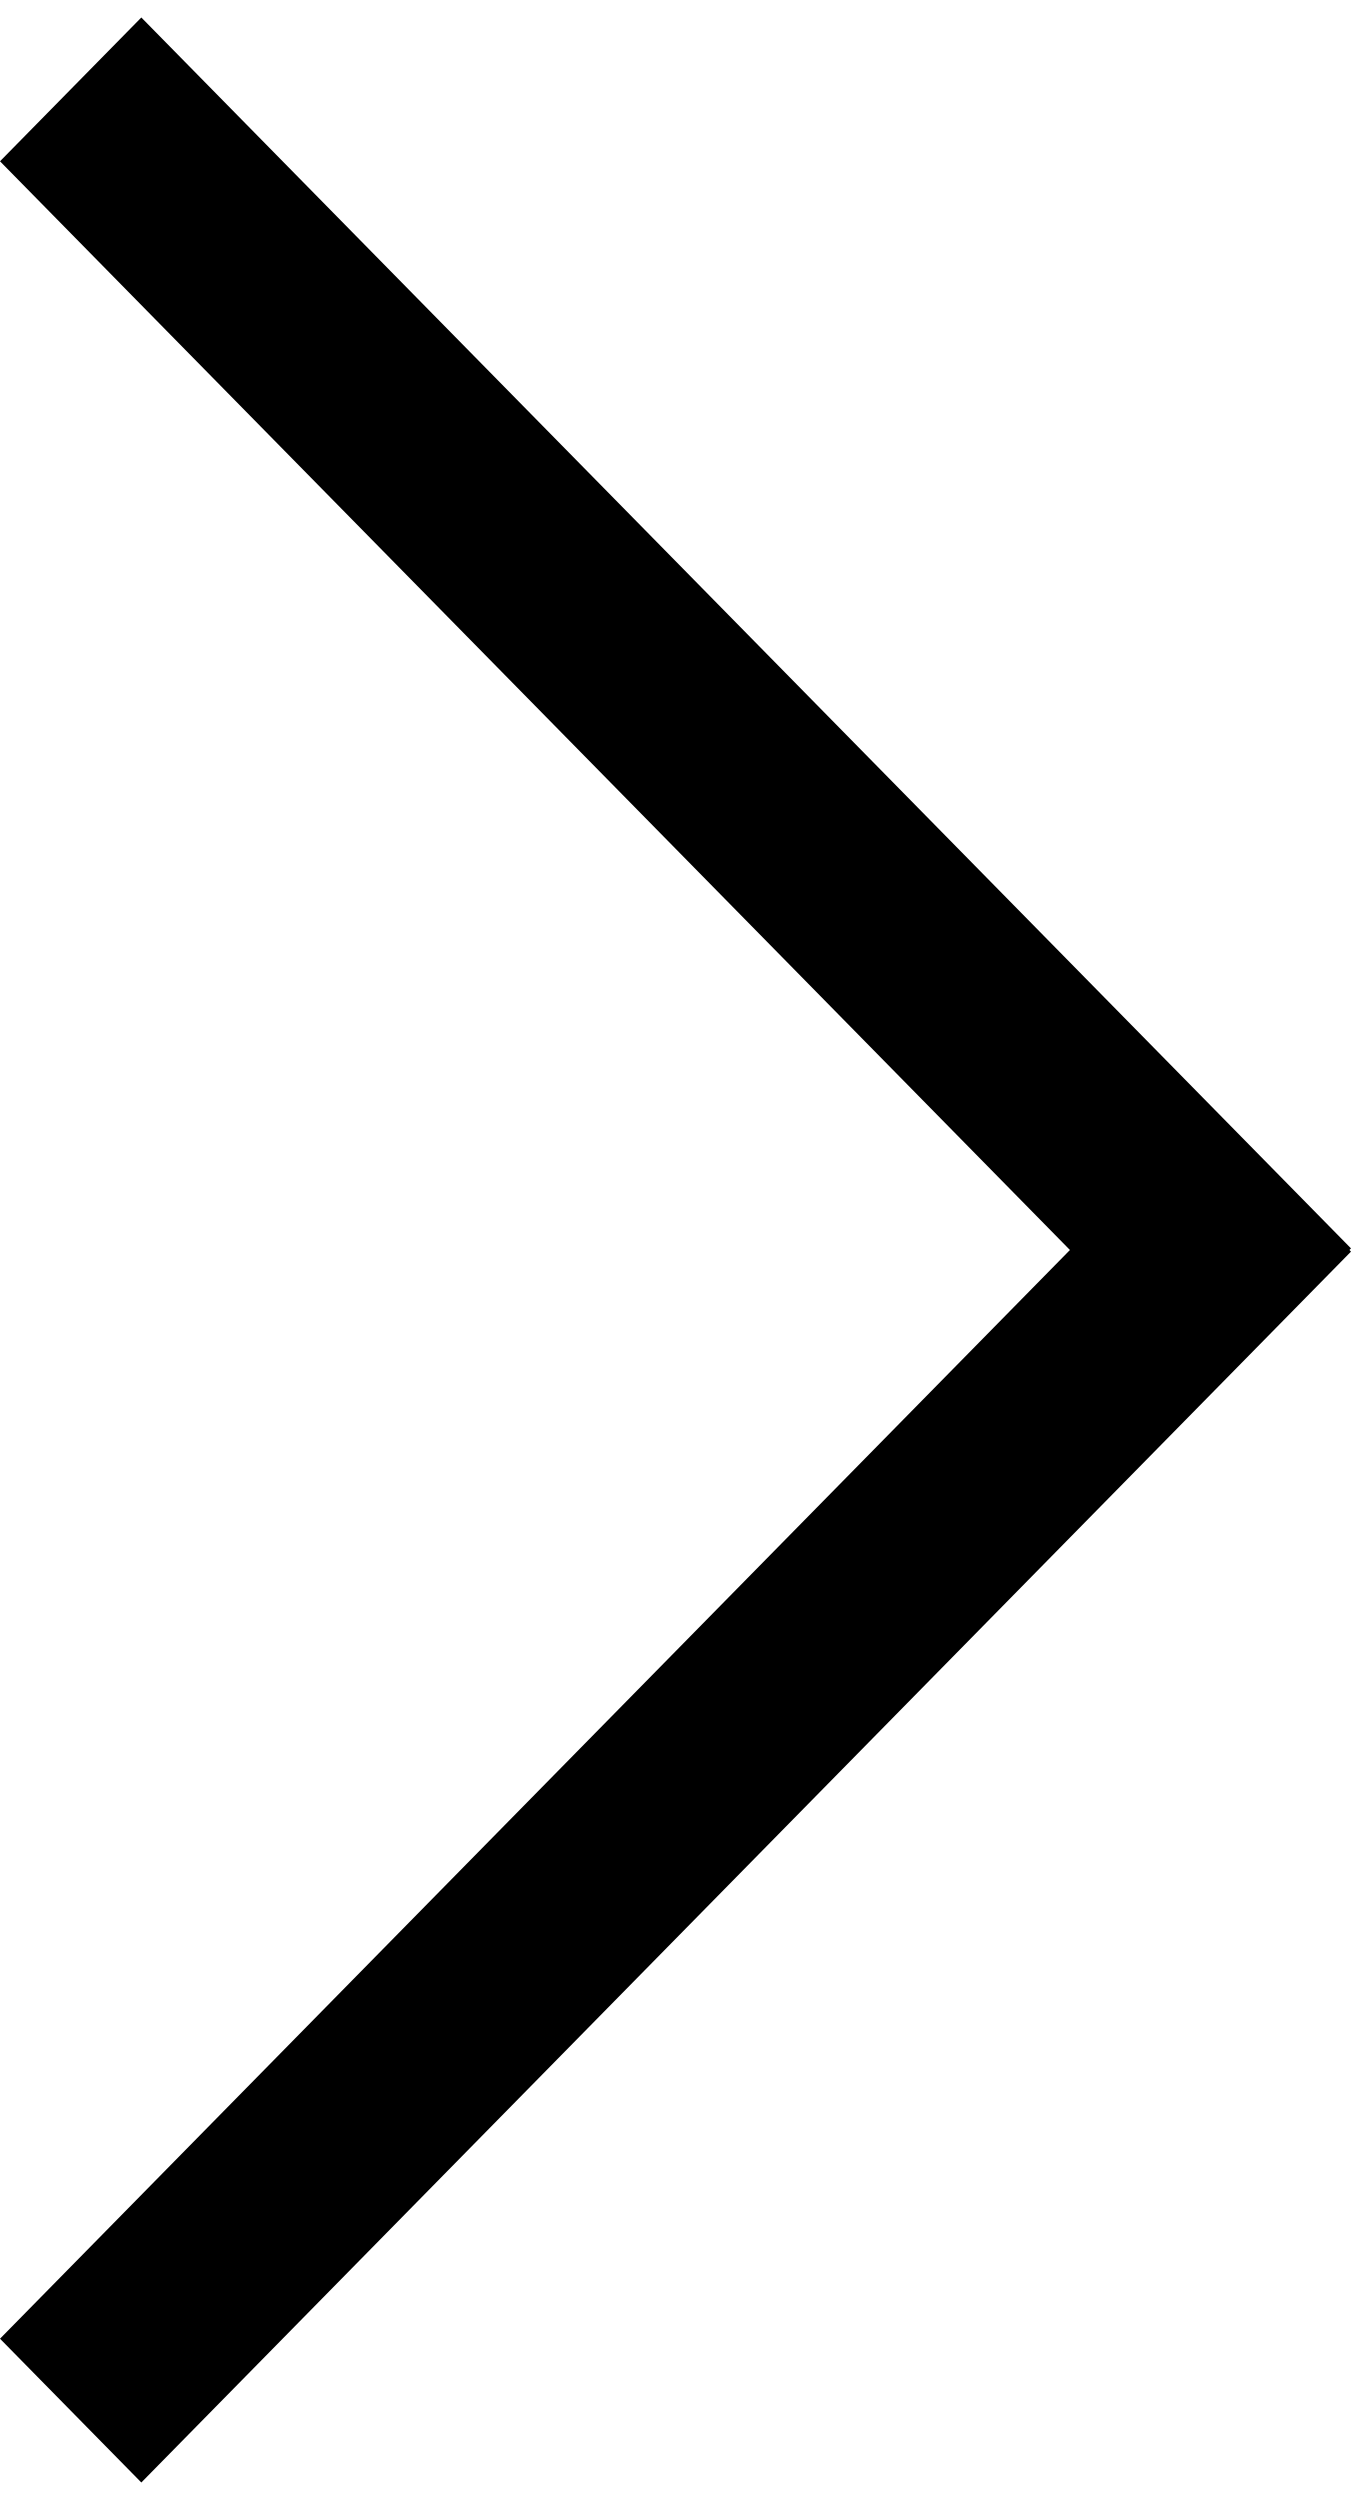
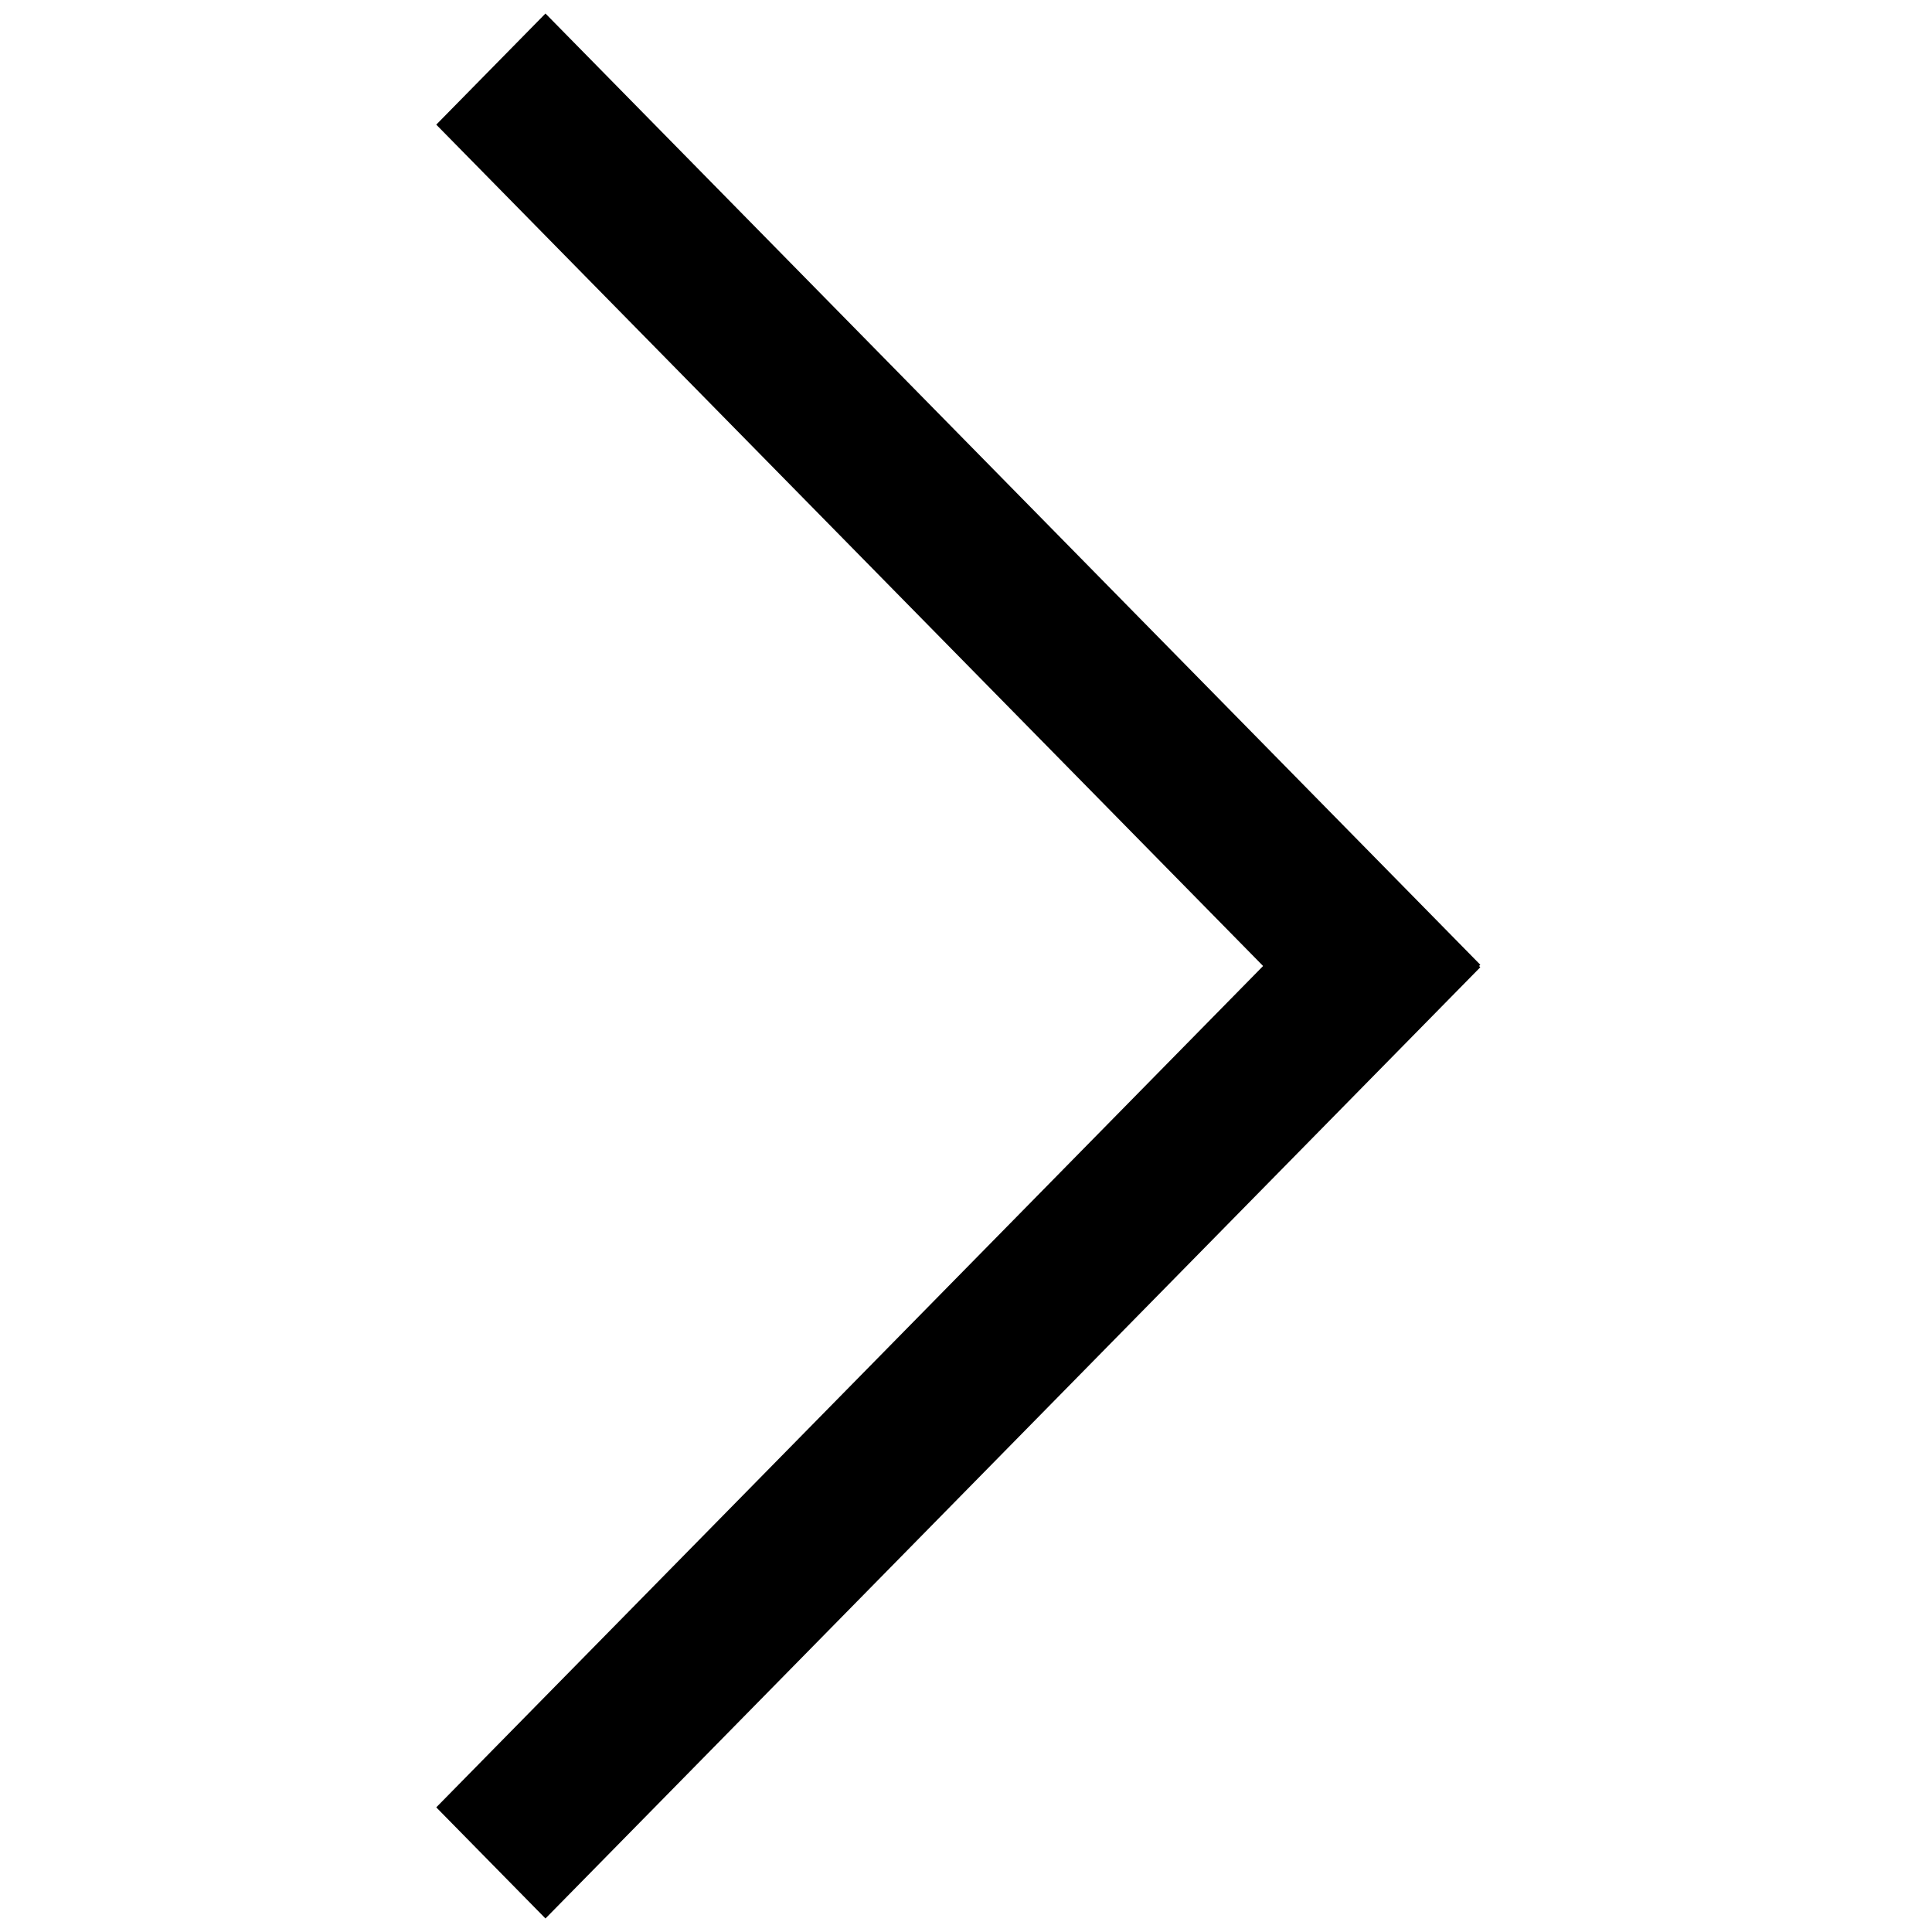
- <svg xmlns="http://www.w3.org/2000/svg" width="34" height="62" viewBox="0 0 34 62" fill="none">
+ <svg xmlns="http://www.w3.org/2000/svg" width="24" height="24" viewBox="0 0 34 62" fill="none">
  <line y1="-2.5" x2="42.8" y2="-2.5" transform="matrix(-0.700931 0.713229 -0.700931 -0.713229 30 27.4736)" stroke="black" stroke-width="5" />
  <line y1="-2.5" x2="42.8" y2="-2.5" transform="matrix(0.700931 0.713229 -0.700931 0.713229 0 4)" stroke="black" stroke-width="5" />
</svg>
